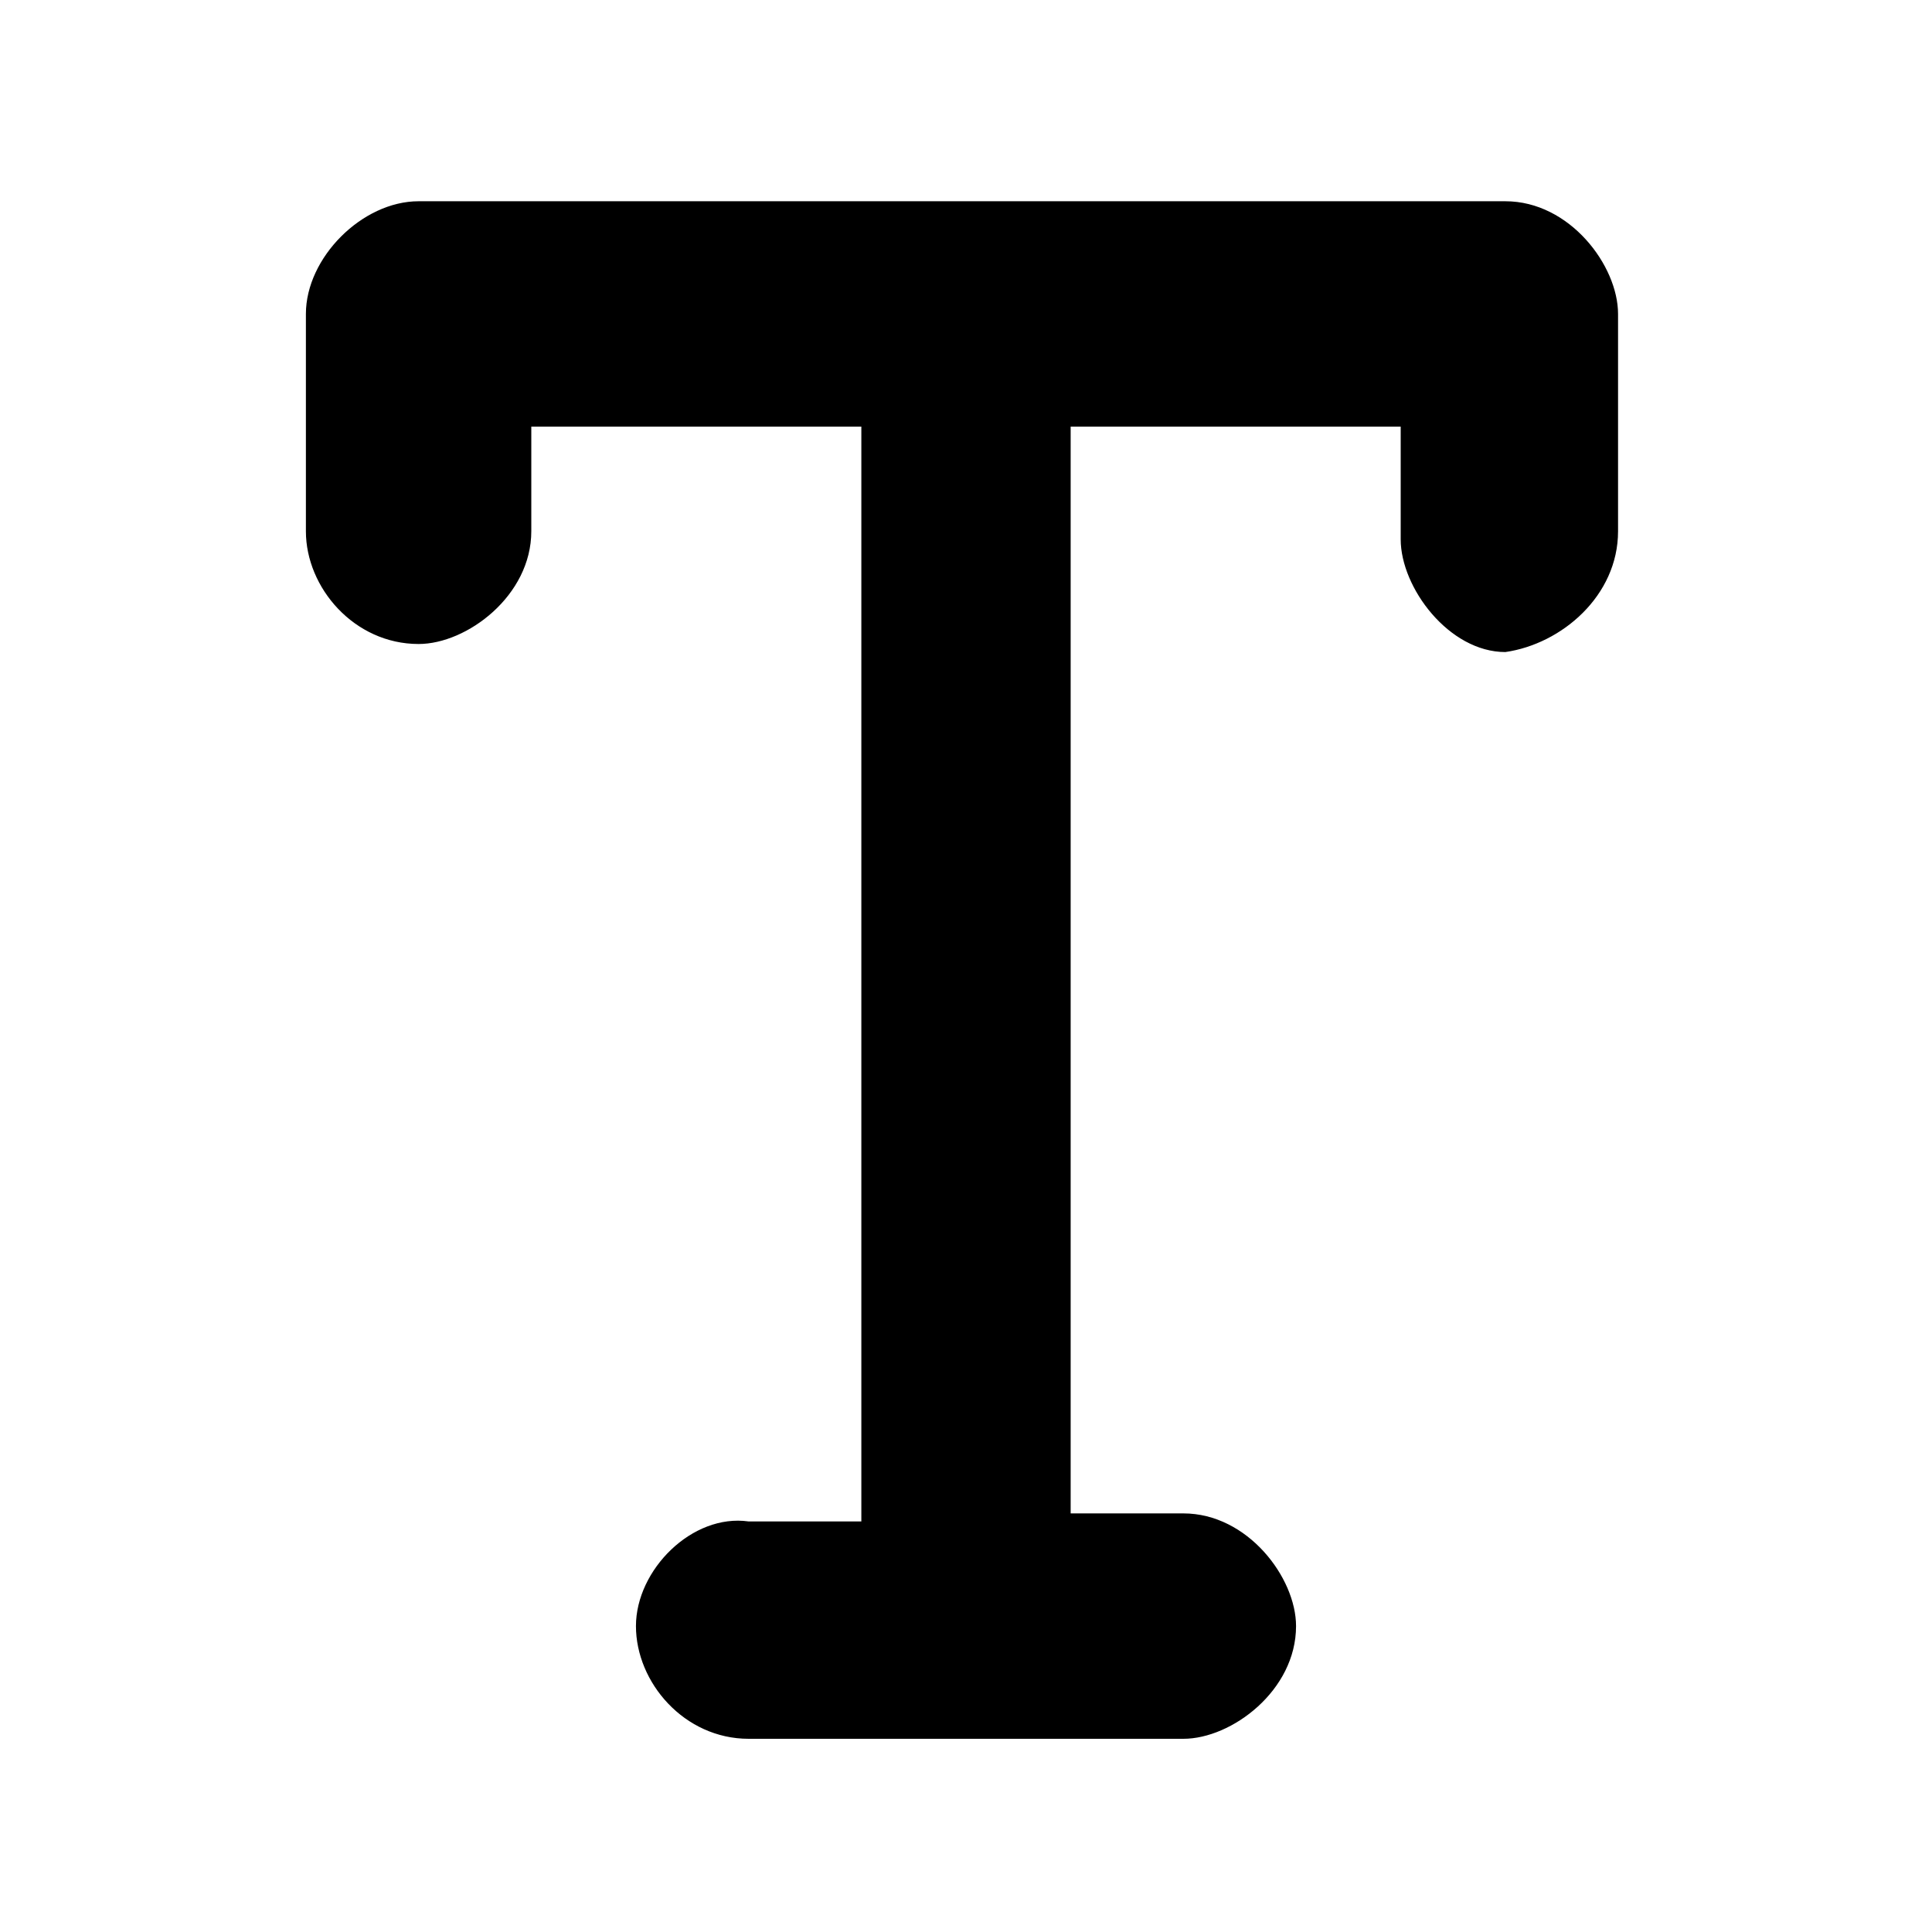
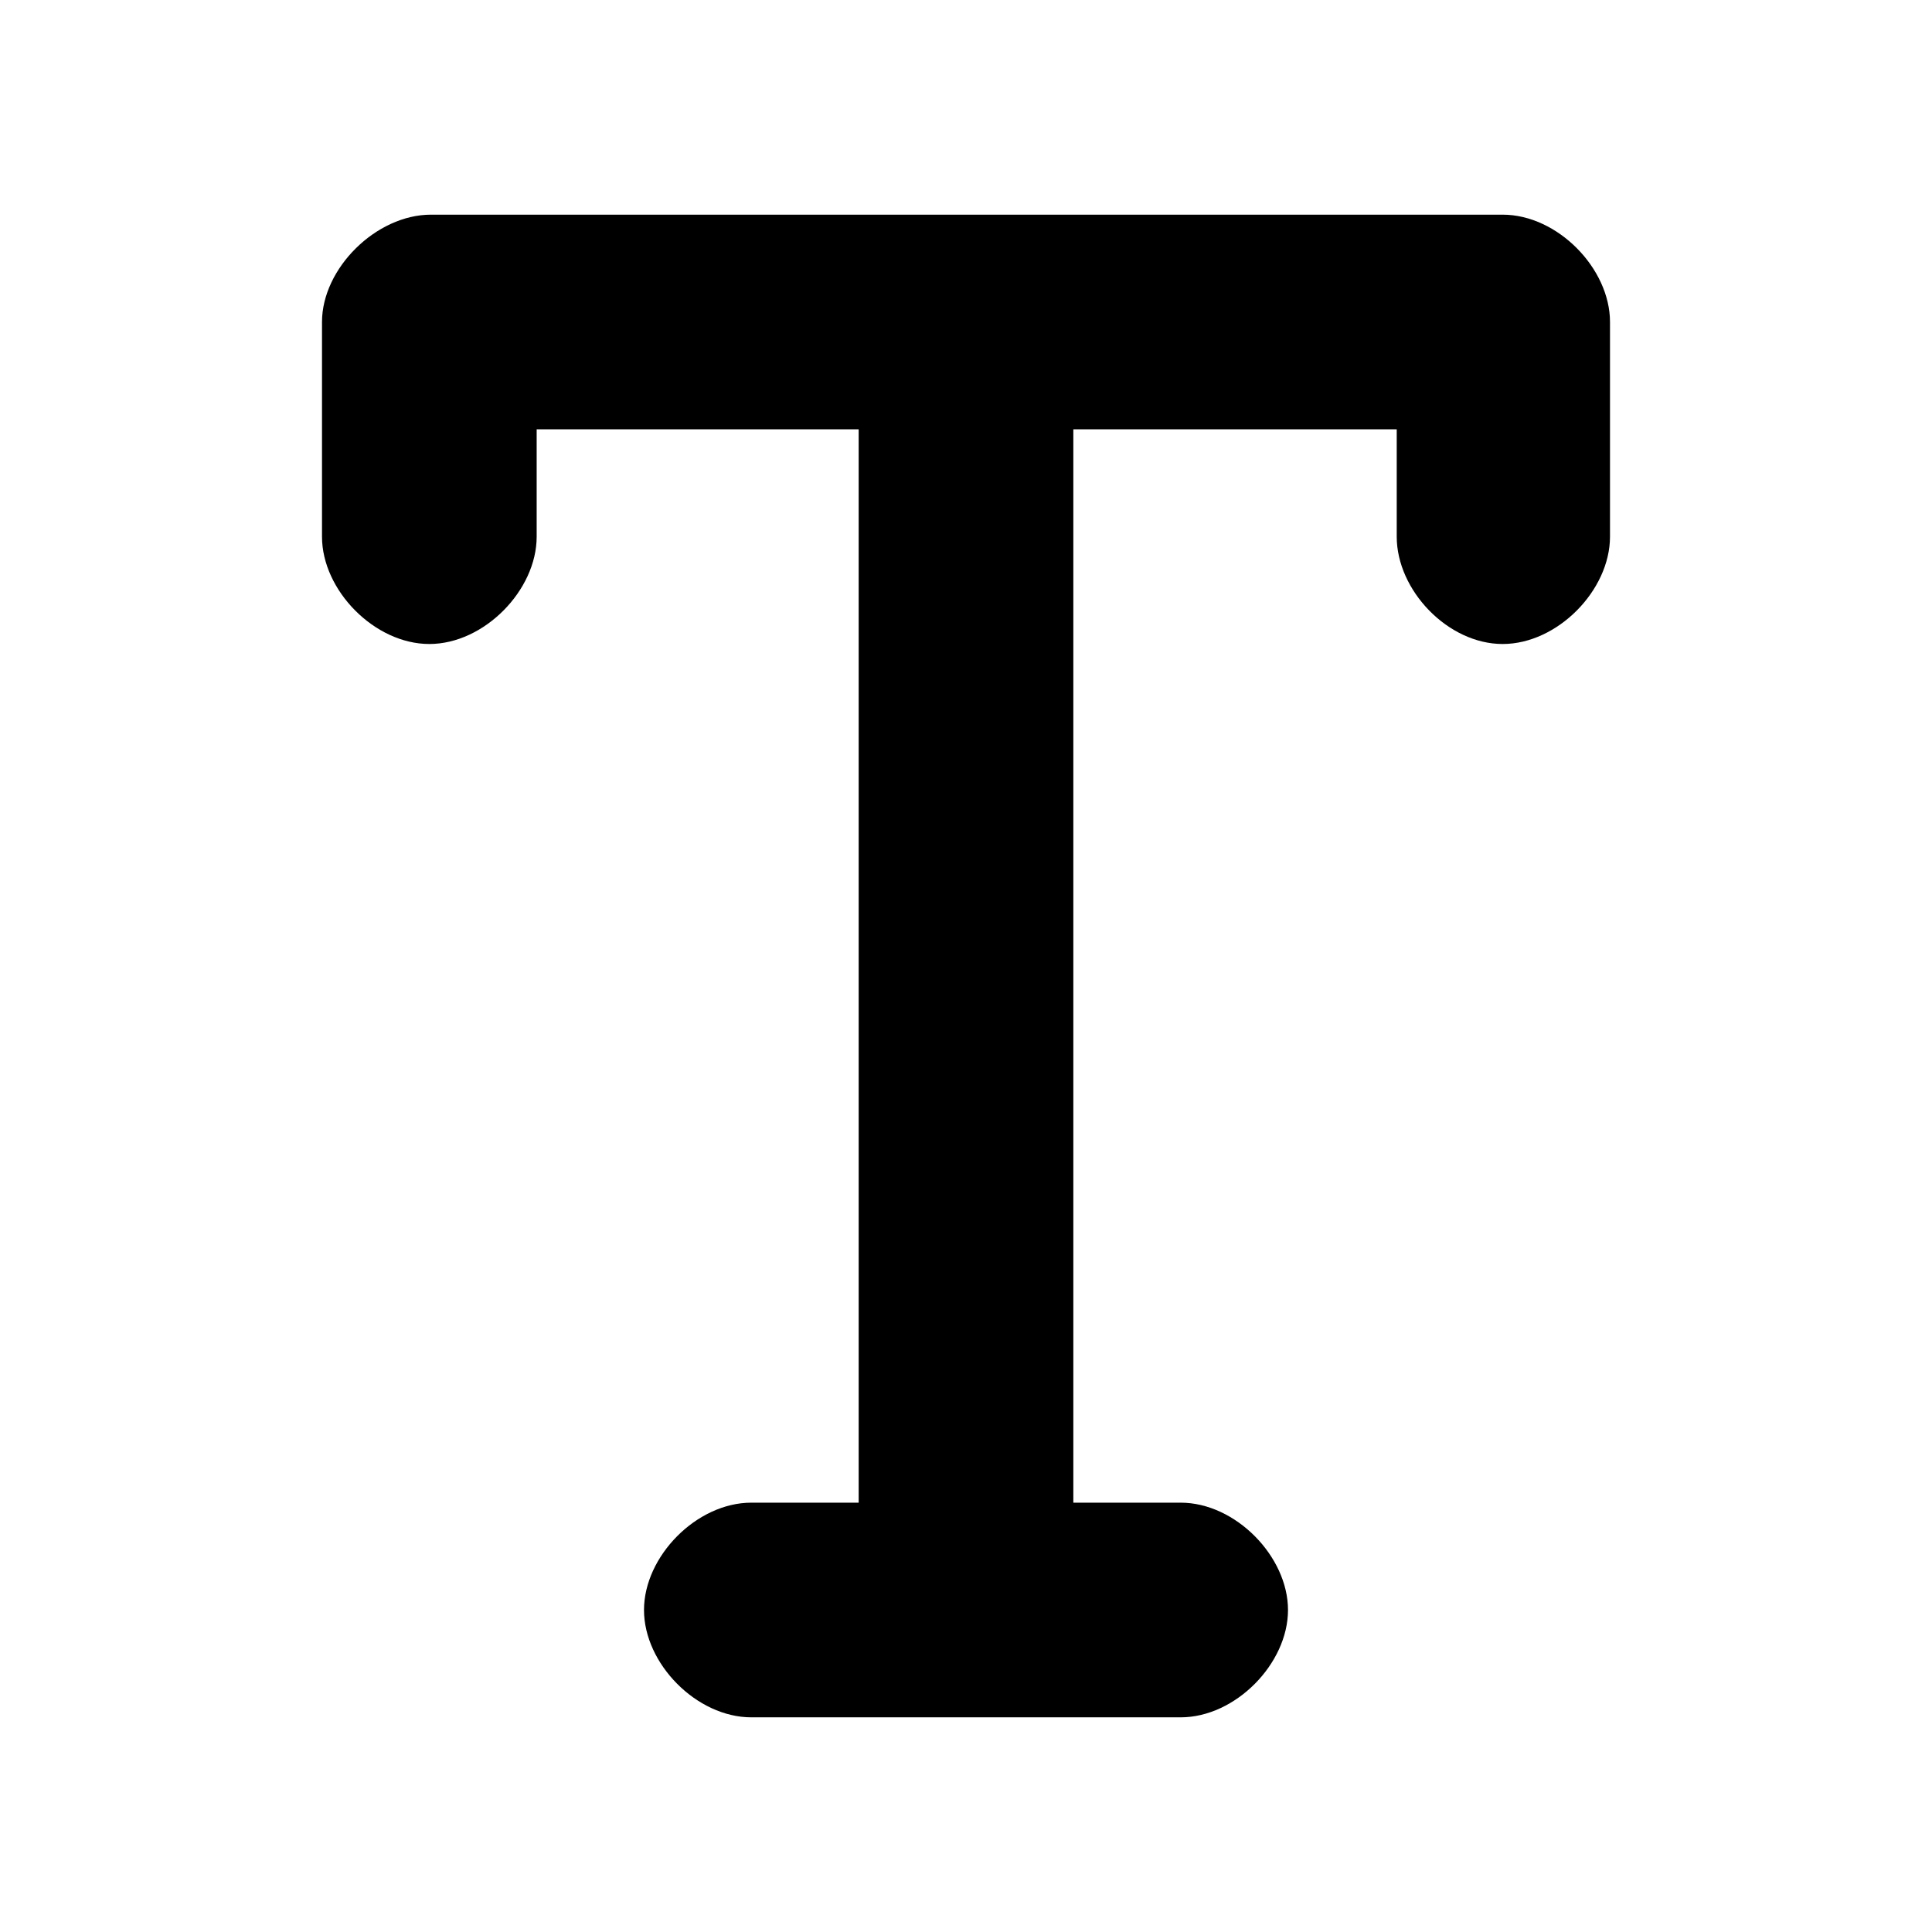
- <svg xmlns="http://www.w3.org/2000/svg" version="1.1" id="layer-3" x="0px" y="0px" viewBox="-293 385 24 24" style="enable-background:new -293 385 24 24;" xml:space="preserve">
-   <path stroke="none" d="M-275.6,390.3v1.4c0,0.6,0.6,1.4,1.3,1.4c0.7-0.1,1.4-0.7,1.4-1.5v-2.7c0-0.6-0.6-1.4-1.4-1.4h-13.5c-0.7,0-1.4,0.7-1.4,1.4  v2.7c0,0.7,0.6,1.4,1.4,1.4c0.6,0,1.4-0.6,1.4-1.4v-1.3h4.1v13.6h-1.4c-0.7-0.1-1.4,0.6-1.4,1.3s0.6,1.4,1.4,1.4h5.4  c0.6,0,1.4-0.6,1.4-1.4c0-0.6-0.6-1.4-1.4-1.4h-1.4v-13.5H-275.6z" />
+ <svg xmlns="http://www.w3.org/2000/svg" id="layer-3" preserveAspectRatio="xMidYMid" width="100%" height="100%" viewBox="0 0 18 18">
+   <path d="M13.013,4.000 L13.013,5.000 C13.013,5.500 13.490,6.000 14.000,6.000 C14.510,6.000 15.000,5.500 15.000,5.000 L15.000,3.000 C15.000,2.500 14.510,2.000 14.000,2.000 L4.015,2.000 C3.505,2.000 3.000,2.500 3.000,3.000 L3.000,5.000 C3.000,5.500 3.490,6.000 4.000,6.000 C4.510,6.000 5.000,5.500 5.000,5.000 L5.000,4.000 L8.000,4.000 L8.000,14.000 L7.000,14.000 C6.490,14.000 6.000,14.500 6.000,15.000 C6.000,15.500 6.490,16.000 7.000,16.000 L11.000,16.000 C11.510,16.000 12.000,15.500 12.000,15.000 C12.000,14.500 11.510,14.000 11.000,14.000 L10.000,14.000 L10.000,4.000 L13.013,4.000 Z" />
</svg>
